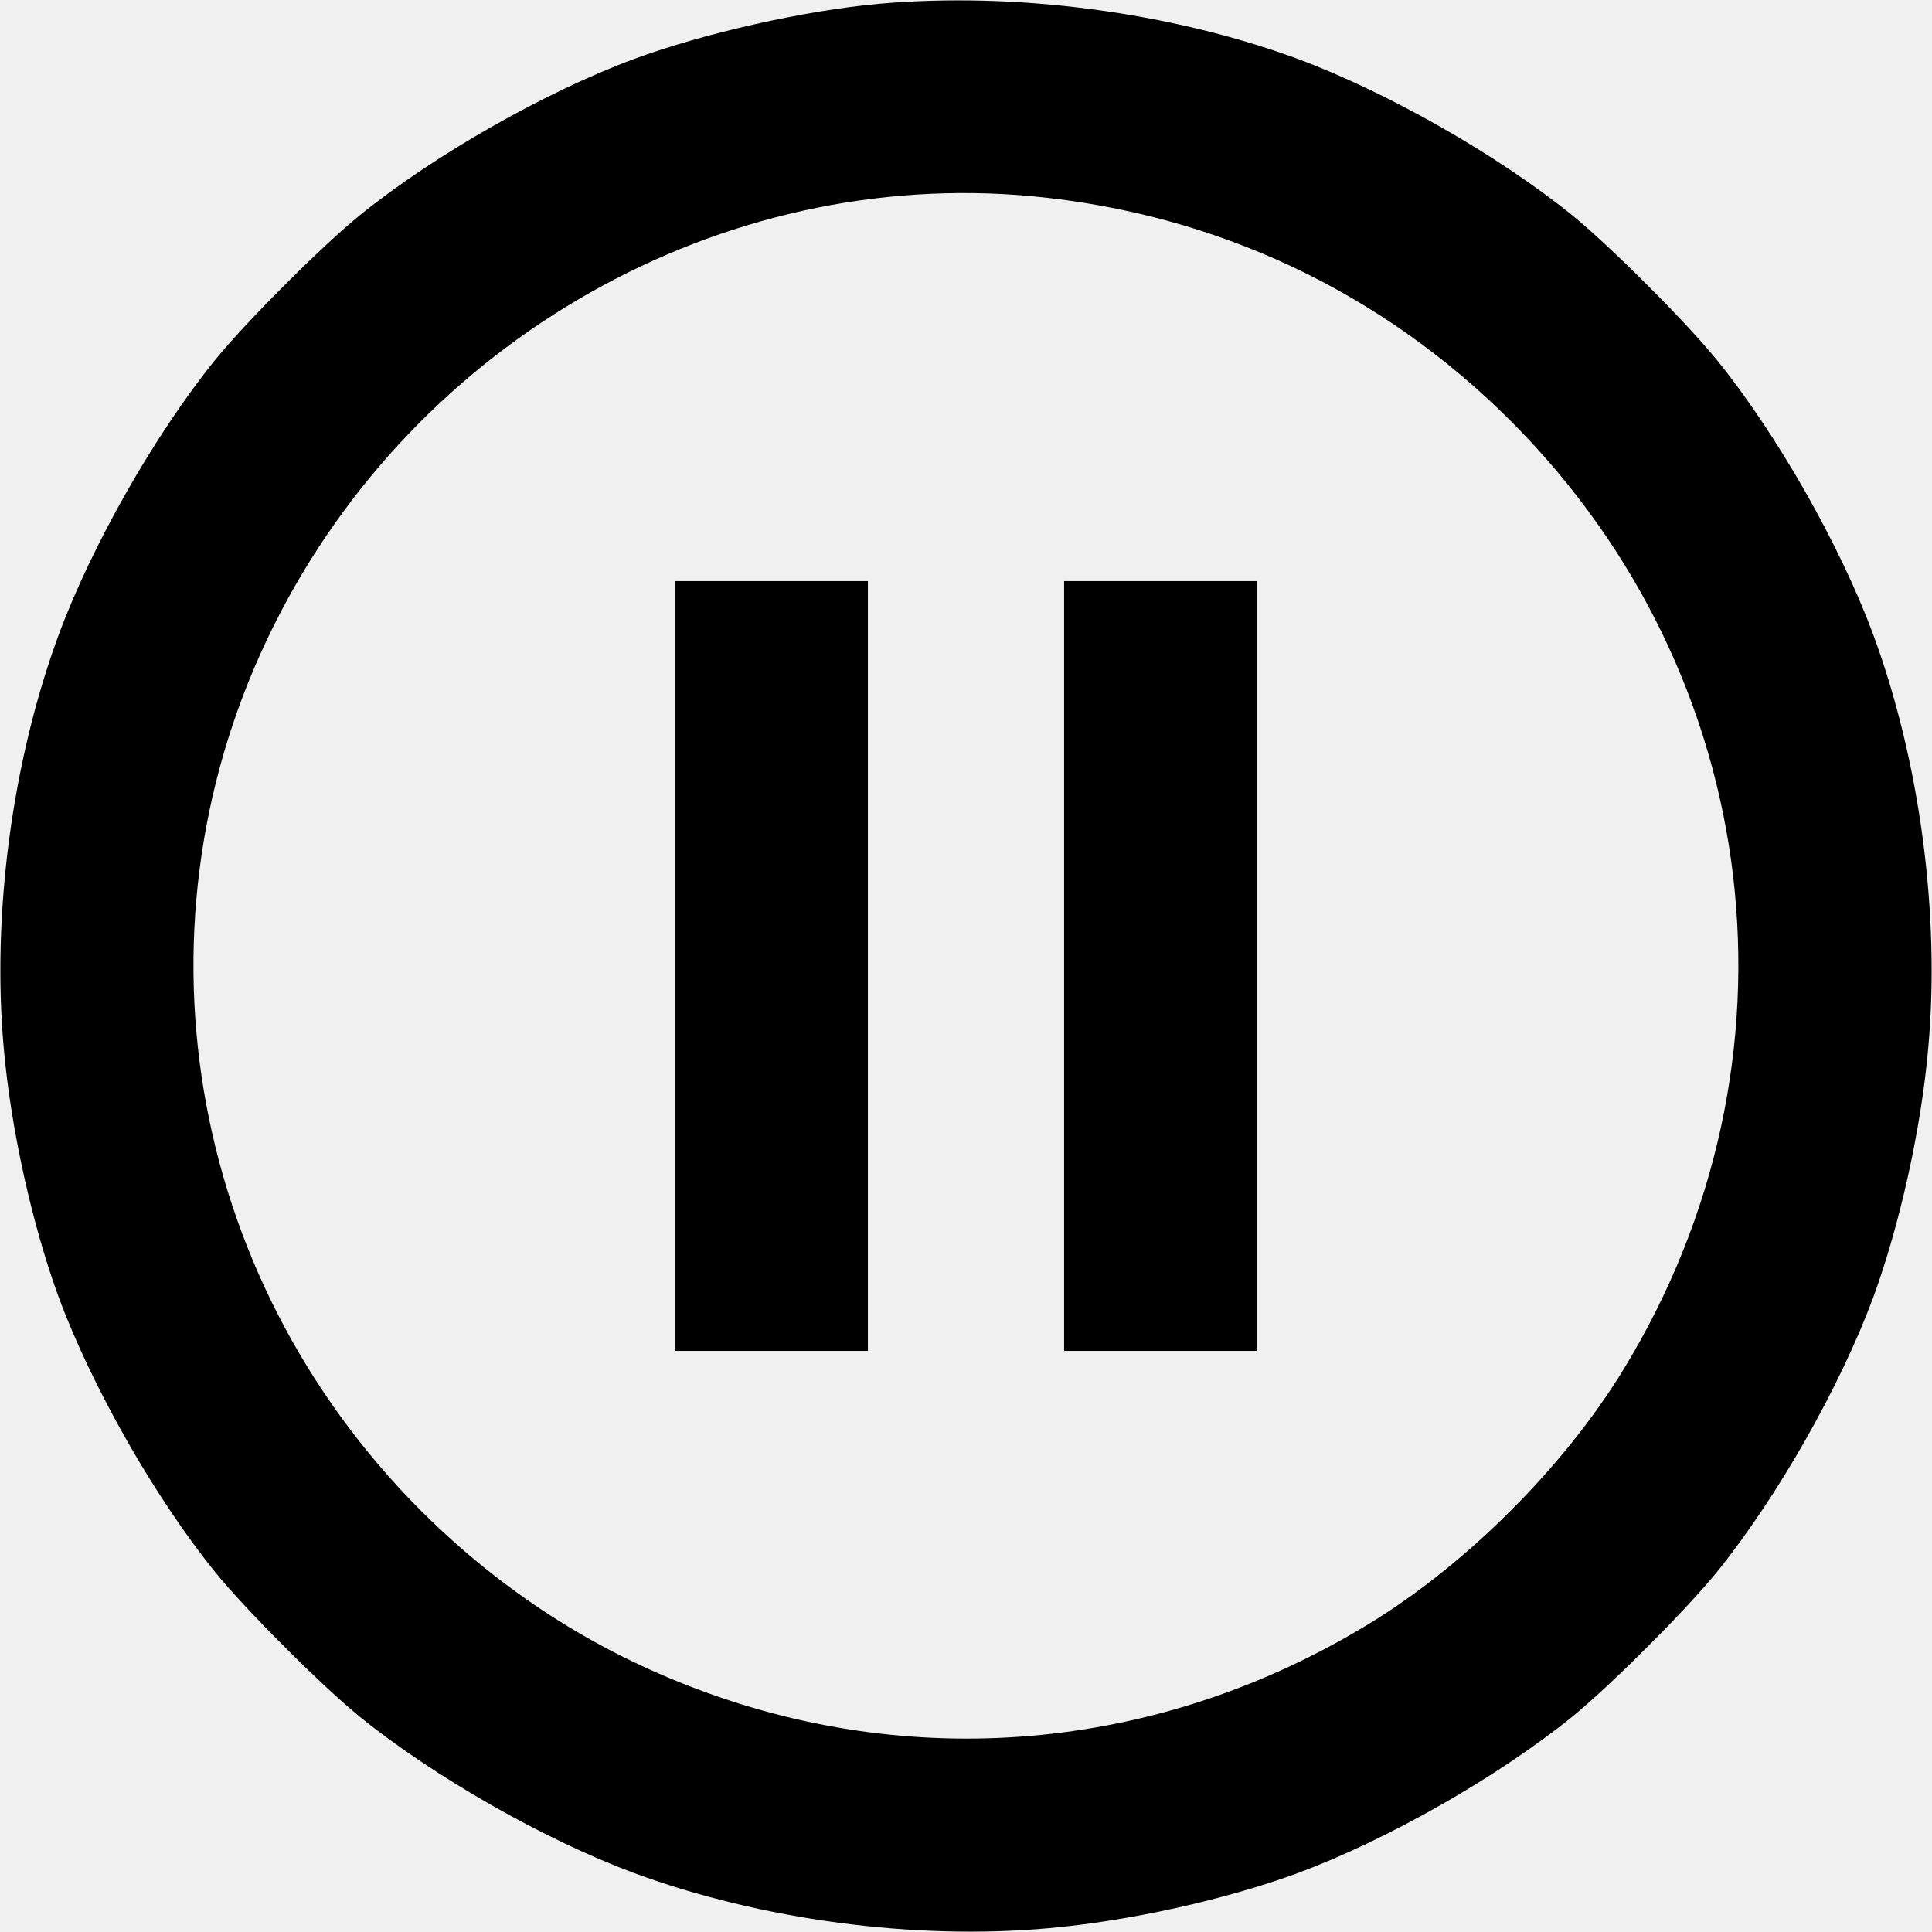
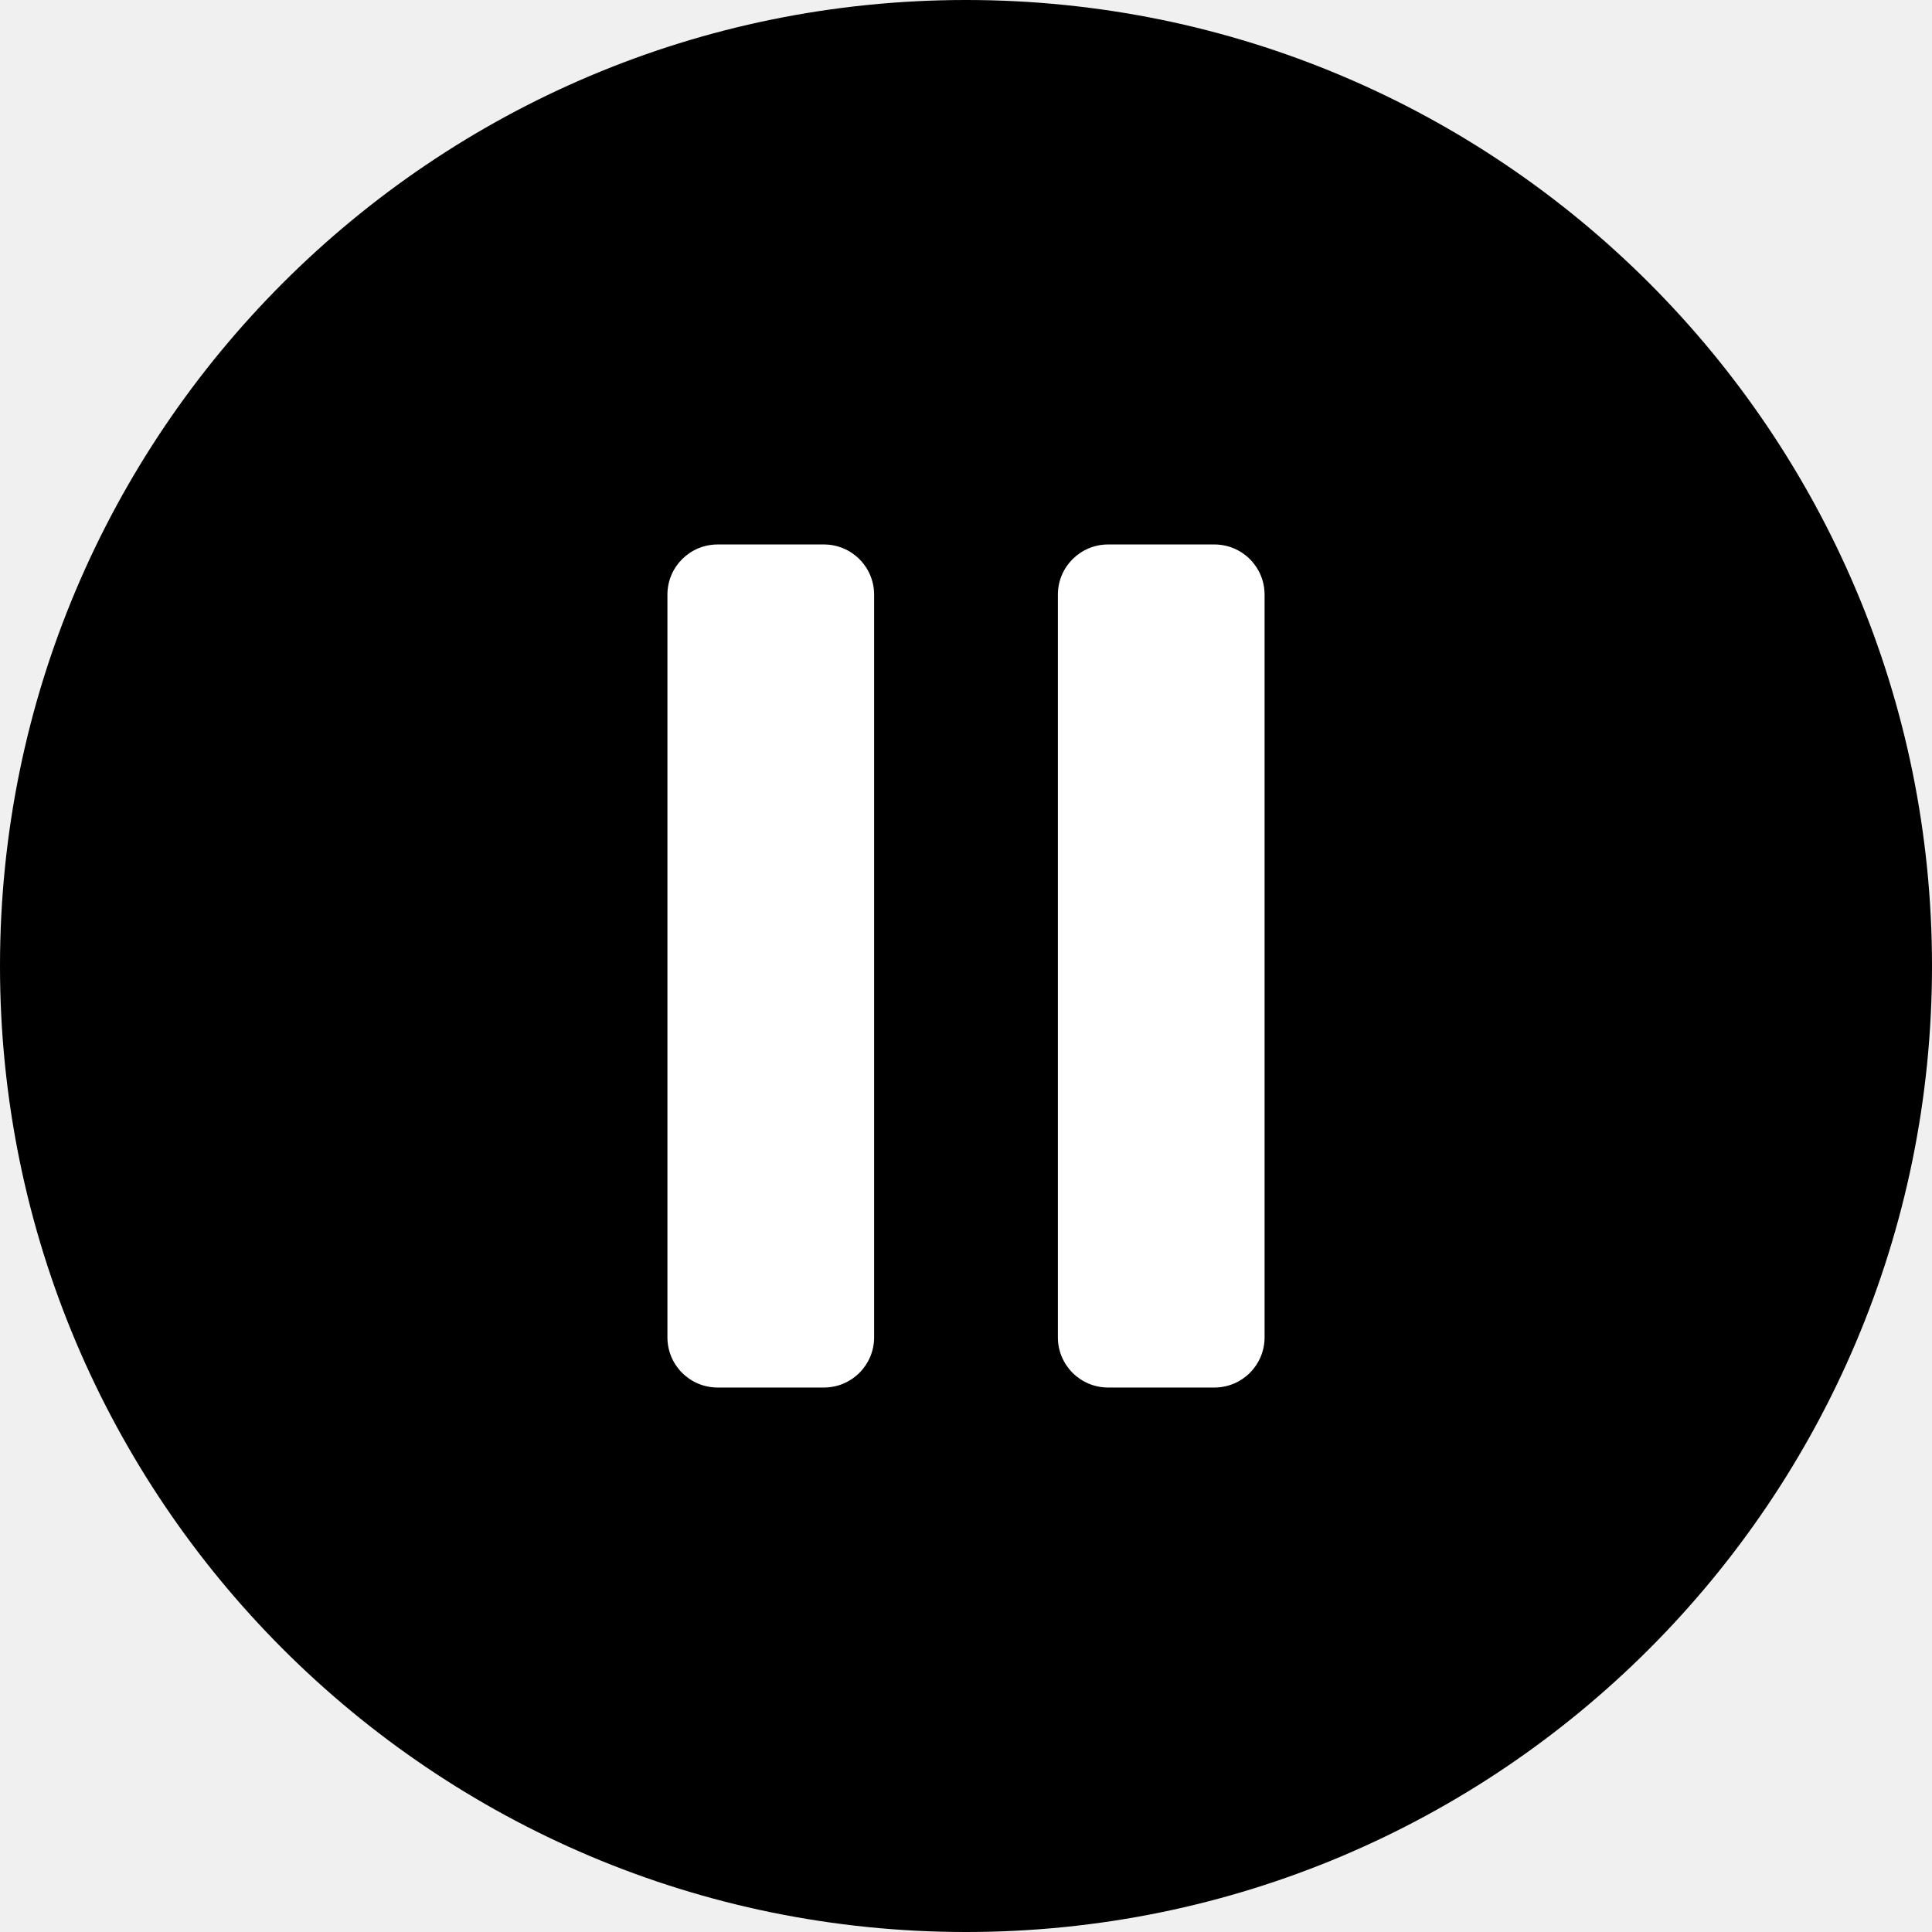
- <svg xmlns="http://www.w3.org/2000/svg" version="1.0" width="512pt" height="512pt" viewBox="0 0 512 512" preserveAspectRatio="xMidYMid meet">
-   <g transform="translate(0,512) scale(0.1,-0.1)" fill="#000000" stroke="none">
-     <path d="M2330 5110 c-199 -18 -464 -78 -649 -146 -237 -88 -529 -254 -727 -414 -101 -82 -302 -283 -384 -384 -160 -198 -326 -490 -414 -727 -124 -336 -178 -742 -146 -1097 19 -216 76 -470 146 -661 88 -237 254 -529 414 -727 82 -101 283 -302 384 -384 198 -160 490 -326 727 -414 336 -124 742 -178 1097 -146 216 19 470 76 661 146 237 88 529 254 727 414 101 82 302 283 384 384 160 198 326 490 414 727 70 191 127 445 146 661 32 355 -22 761 -146 1097 -88 237 -254 529 -414 727 -82 101 -283 302 -384 384 -198 160 -490 326 -727 414 -337 124 -747 178 -1109 146z m405 -510 c486 -46 924 -251 1269 -596 675 -676 796 -1699 298 -2514 -157 -257 -415 -515 -672 -672 -544 -333 -1188 -397 -1778 -176 -279 104 -523 262 -736 474 -625 626 -781 1564 -390 2347 378 757 1185 1214 2009 1137z" />
-     <path d="M1790 2560 l0 -1020 255 0 255 0 0 1020 0 1020 -255 0 -255 0 0 -1020z" />
-     <path d="M2820 2560 l0 -1020 255 0 255 0 0 1020 0 1020 -255 0 -255 0 0 -1020z" />
+ <svg xmlns="http://www.w3.org/2000/svg" focusable="false" width="95" height="95" viewBox="0 0 77 77" class="pzp-ui-icon__svg">
+   <g fill="none" fill-rule="evenodd">
+     <circle cx="38.5" cy="38.5" r="38.5" fill="#000" opacity="1" />
+     <path fill="#FFF" d="M32.838 21.7a2 2 0 0 1 2 2v29.6a2 2 0 0 1-2 2H28.6a2 2 0 0 1-2-2V23.7a2 2 0 0 1 2-2h4.238zm15.562 0a2 2 0 0 1 2 2v29.6a2 2 0 0 1-2 2h-4.238a2 2 0 0 1-2-2V23.7a2 2 0 0 1 2-2H48.4z" />
  </g>
</svg>
